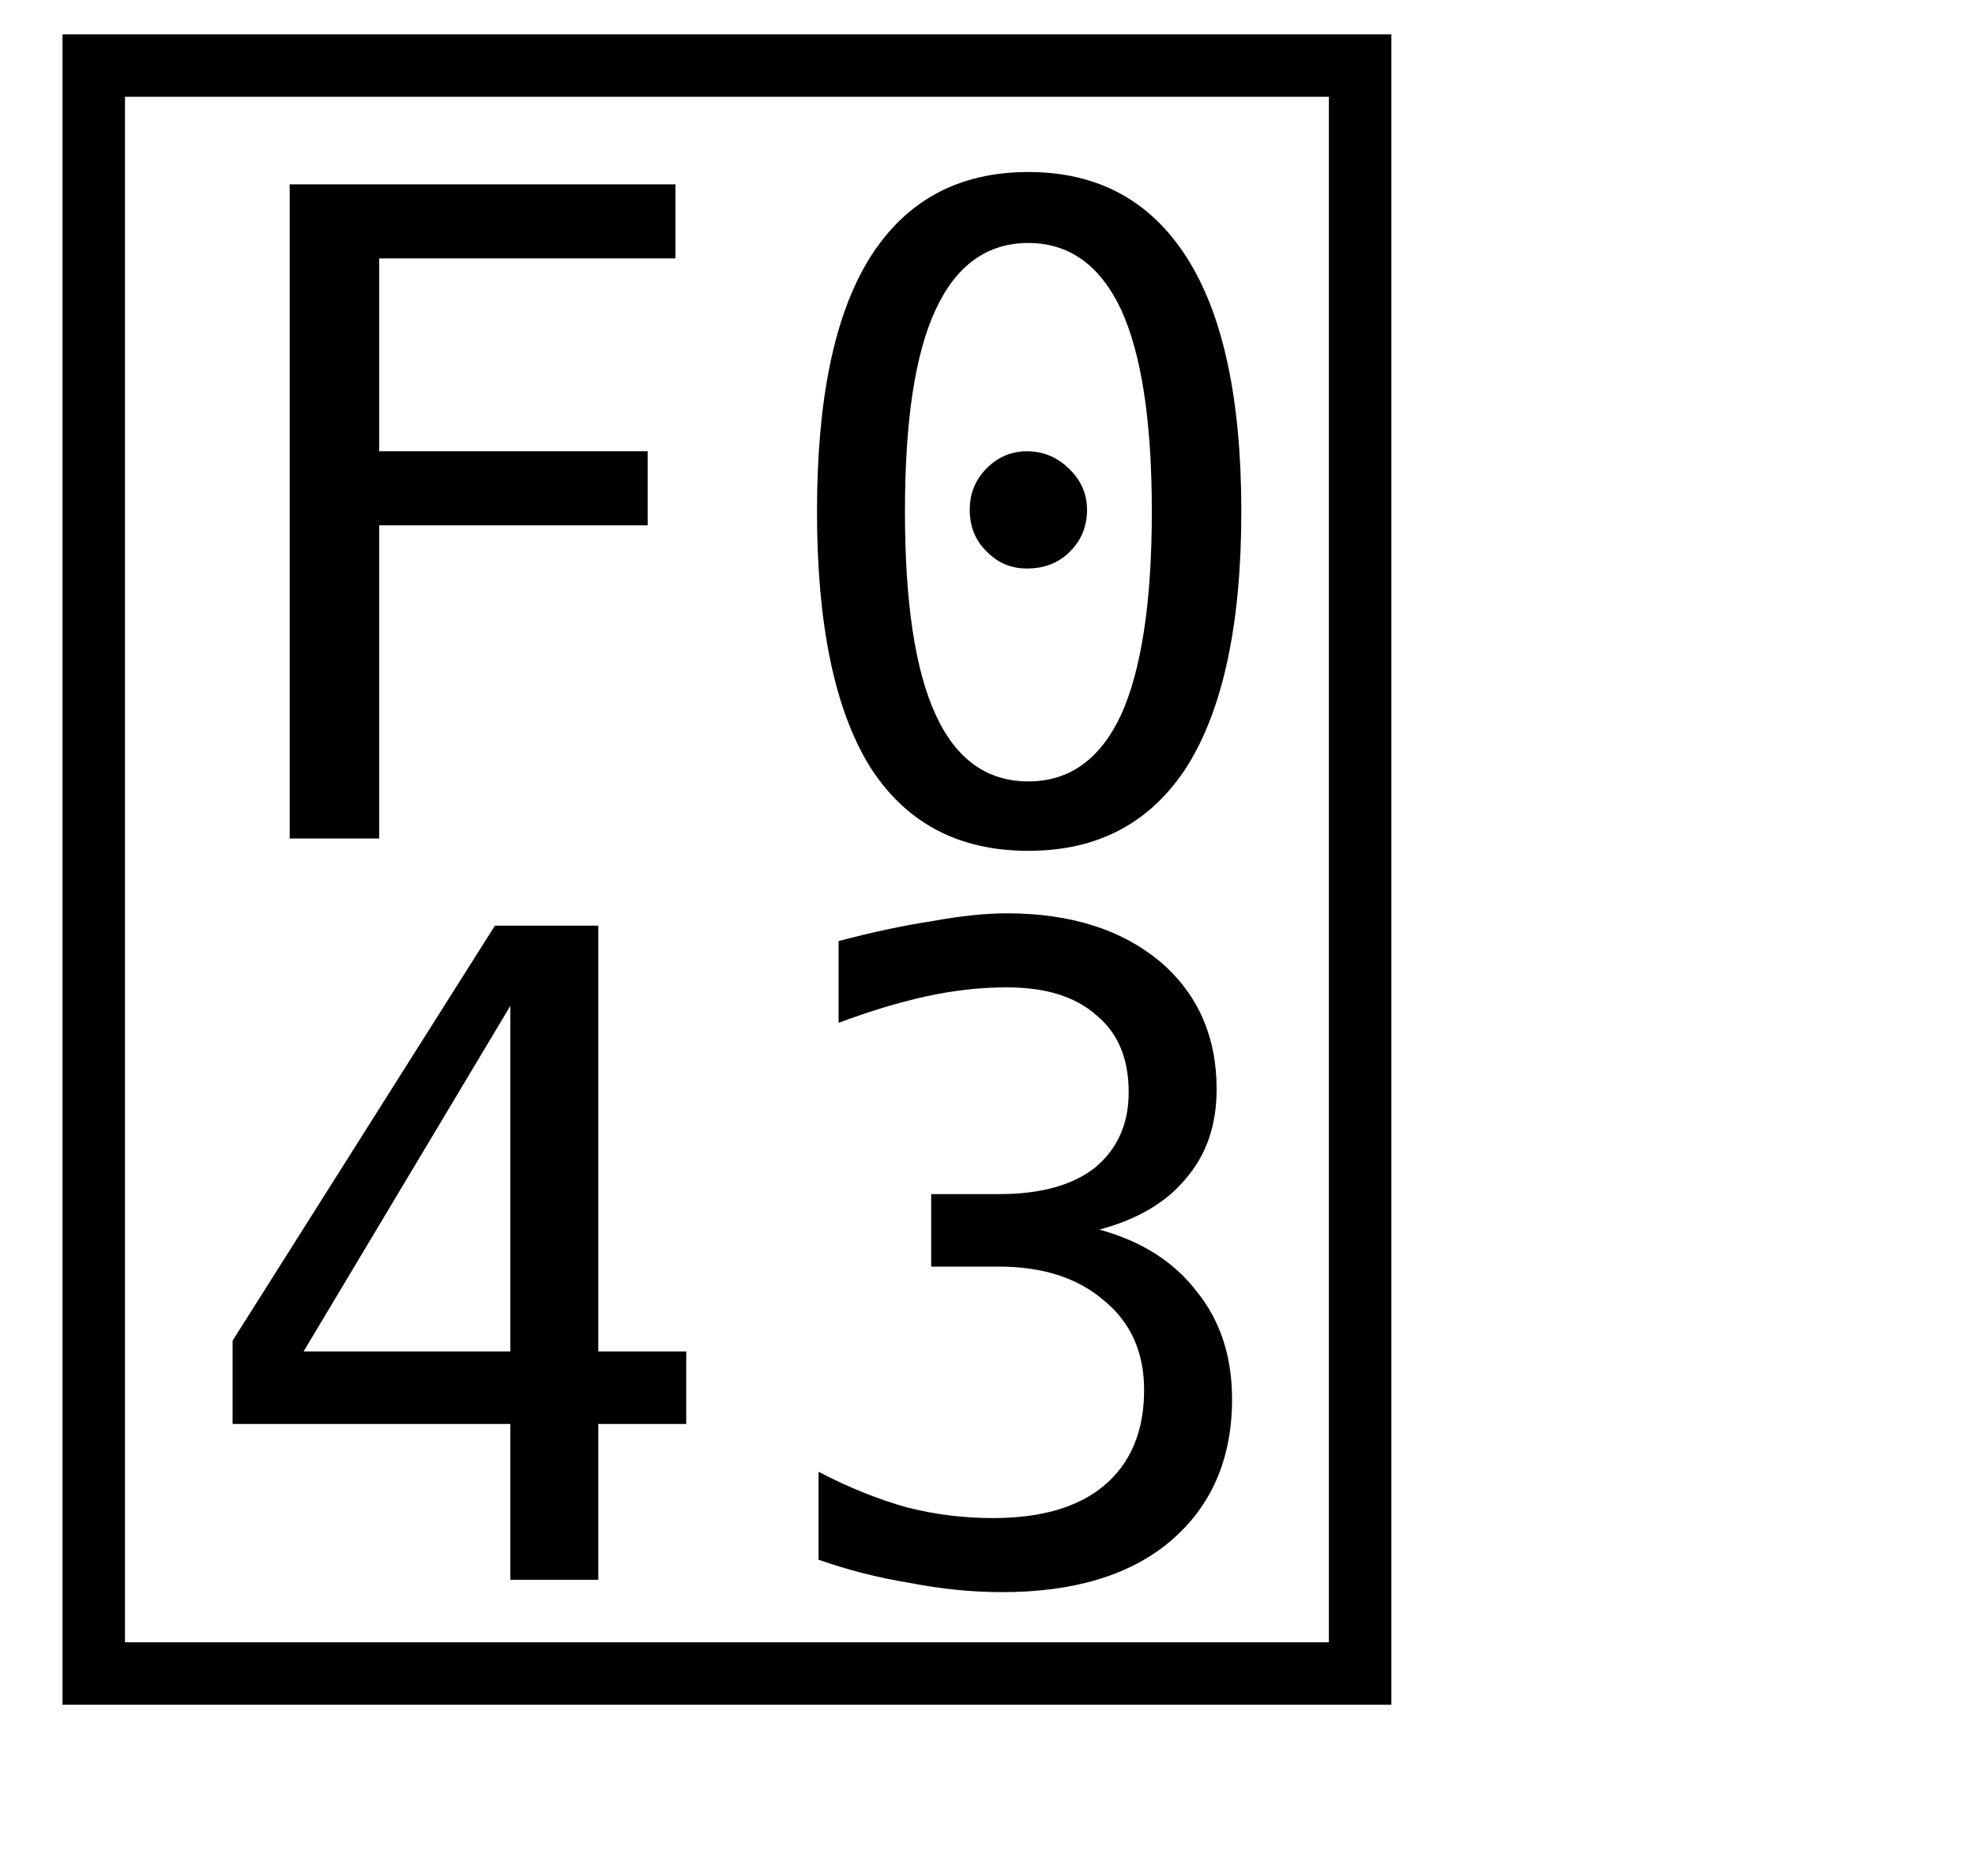
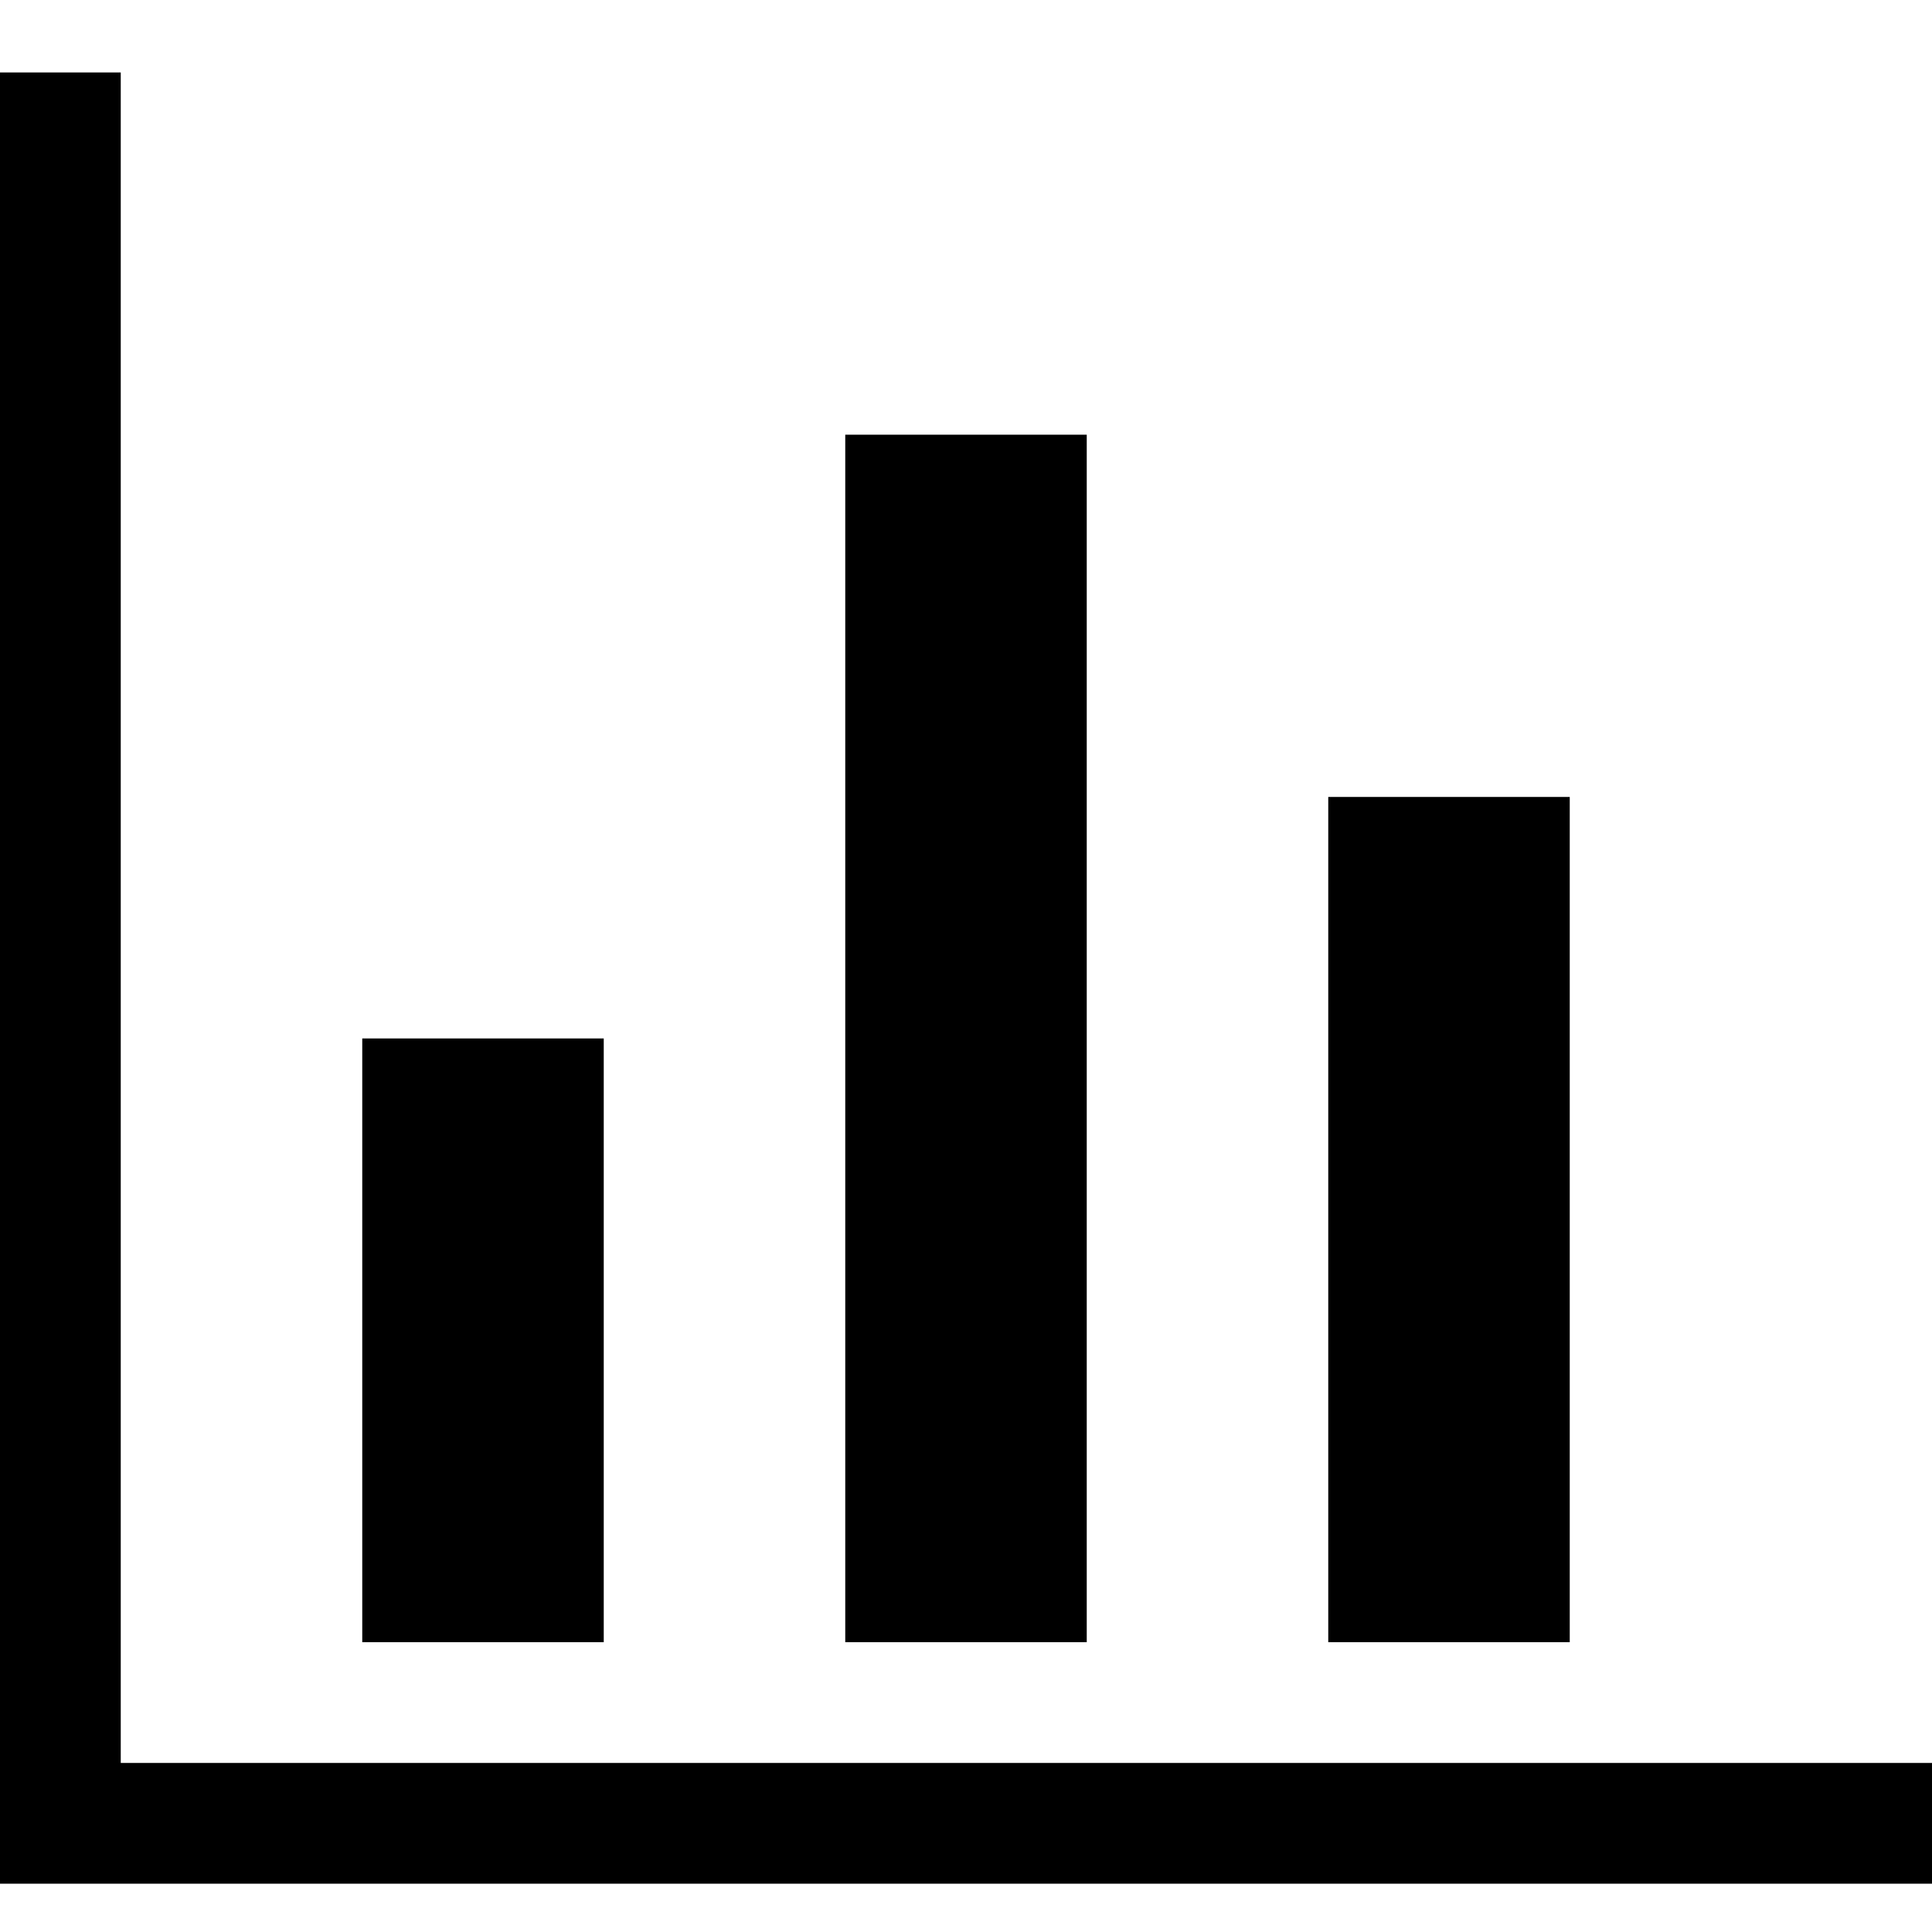
- <svg xmlns="http://www.w3.org/2000/svg" width="20" height="19" viewBox="0 0 20 19">
-   <text font-size="20" font-family="github-octicons" fill="#000" fill-rule="evenodd">
-     <tspan x="0" y="16"></tspan>
-   </text>
+ <svg xmlns="http://www.w3.org/2000/svg" width="20" height="20" viewBox="0 0 20 20">
+   <path d="M20 18.25v1.25H0V.75h1.25v17.5H20zM6.25 17h-2.5v-6.25h2.5V17zm5 0h-2.5V4.5h2.5V17zm5 0h-2.5V8.25h2.5V17z" fill="#000" fill-rule="evenodd" />
</svg>
